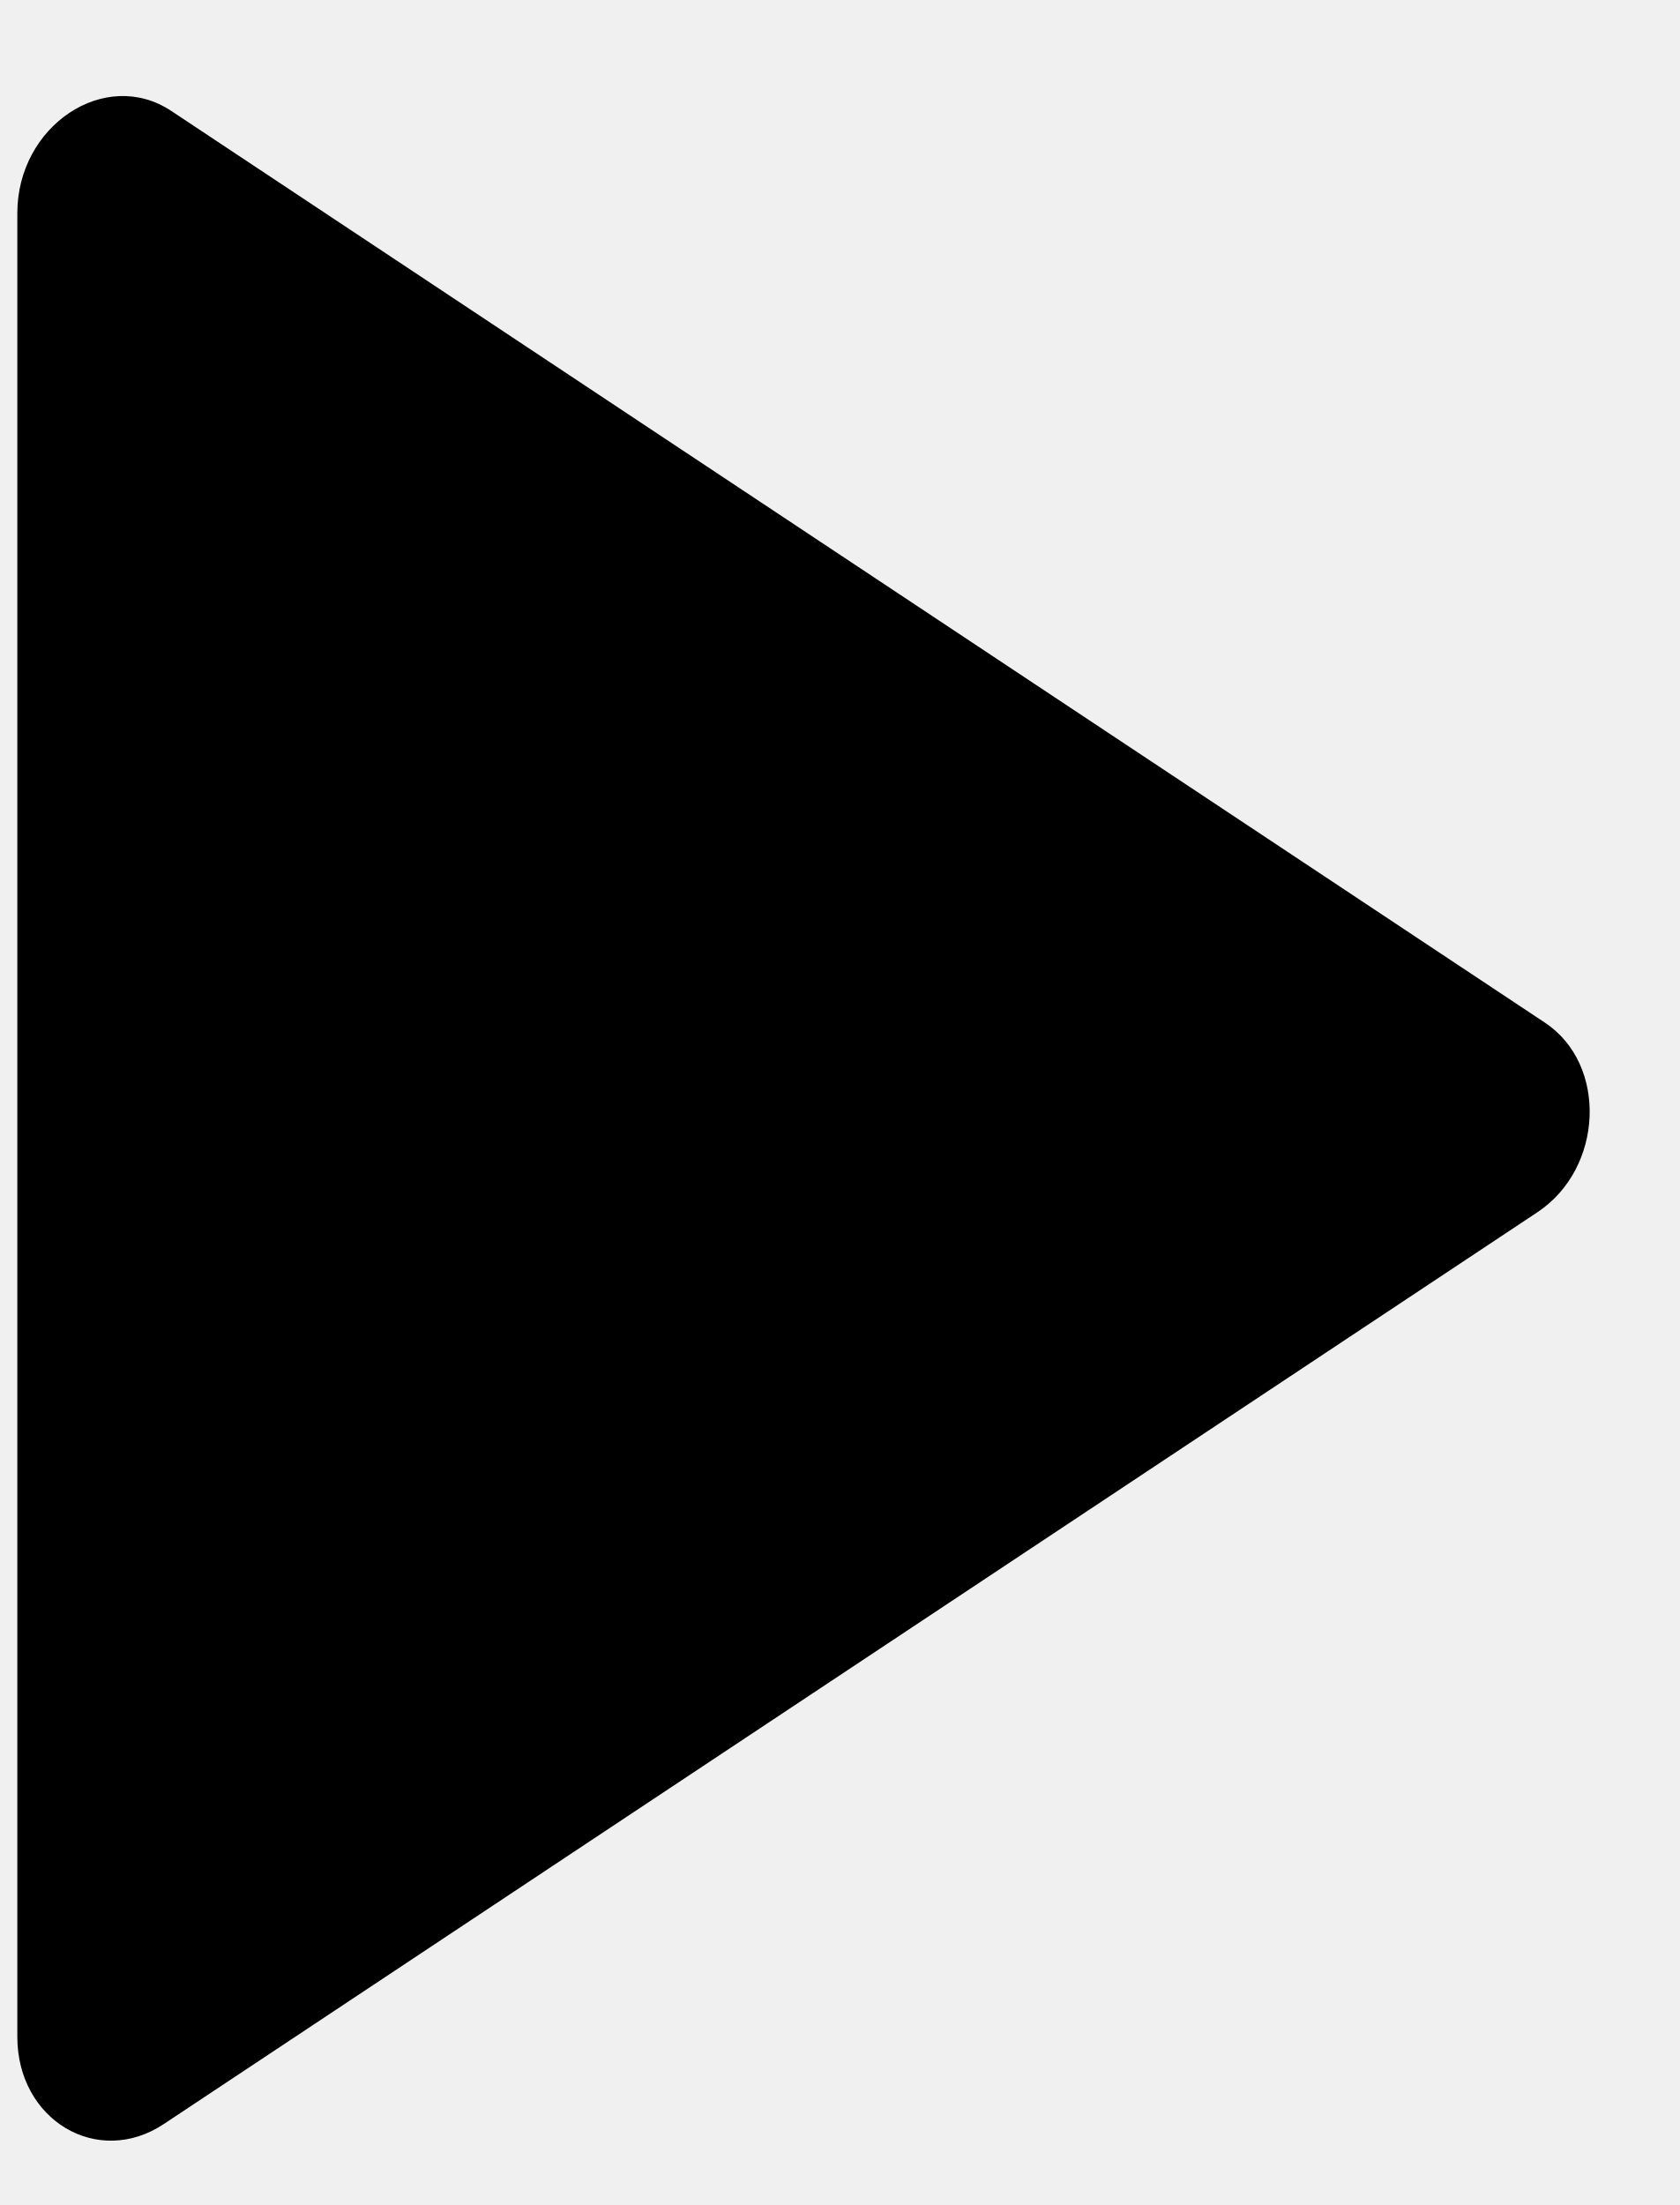
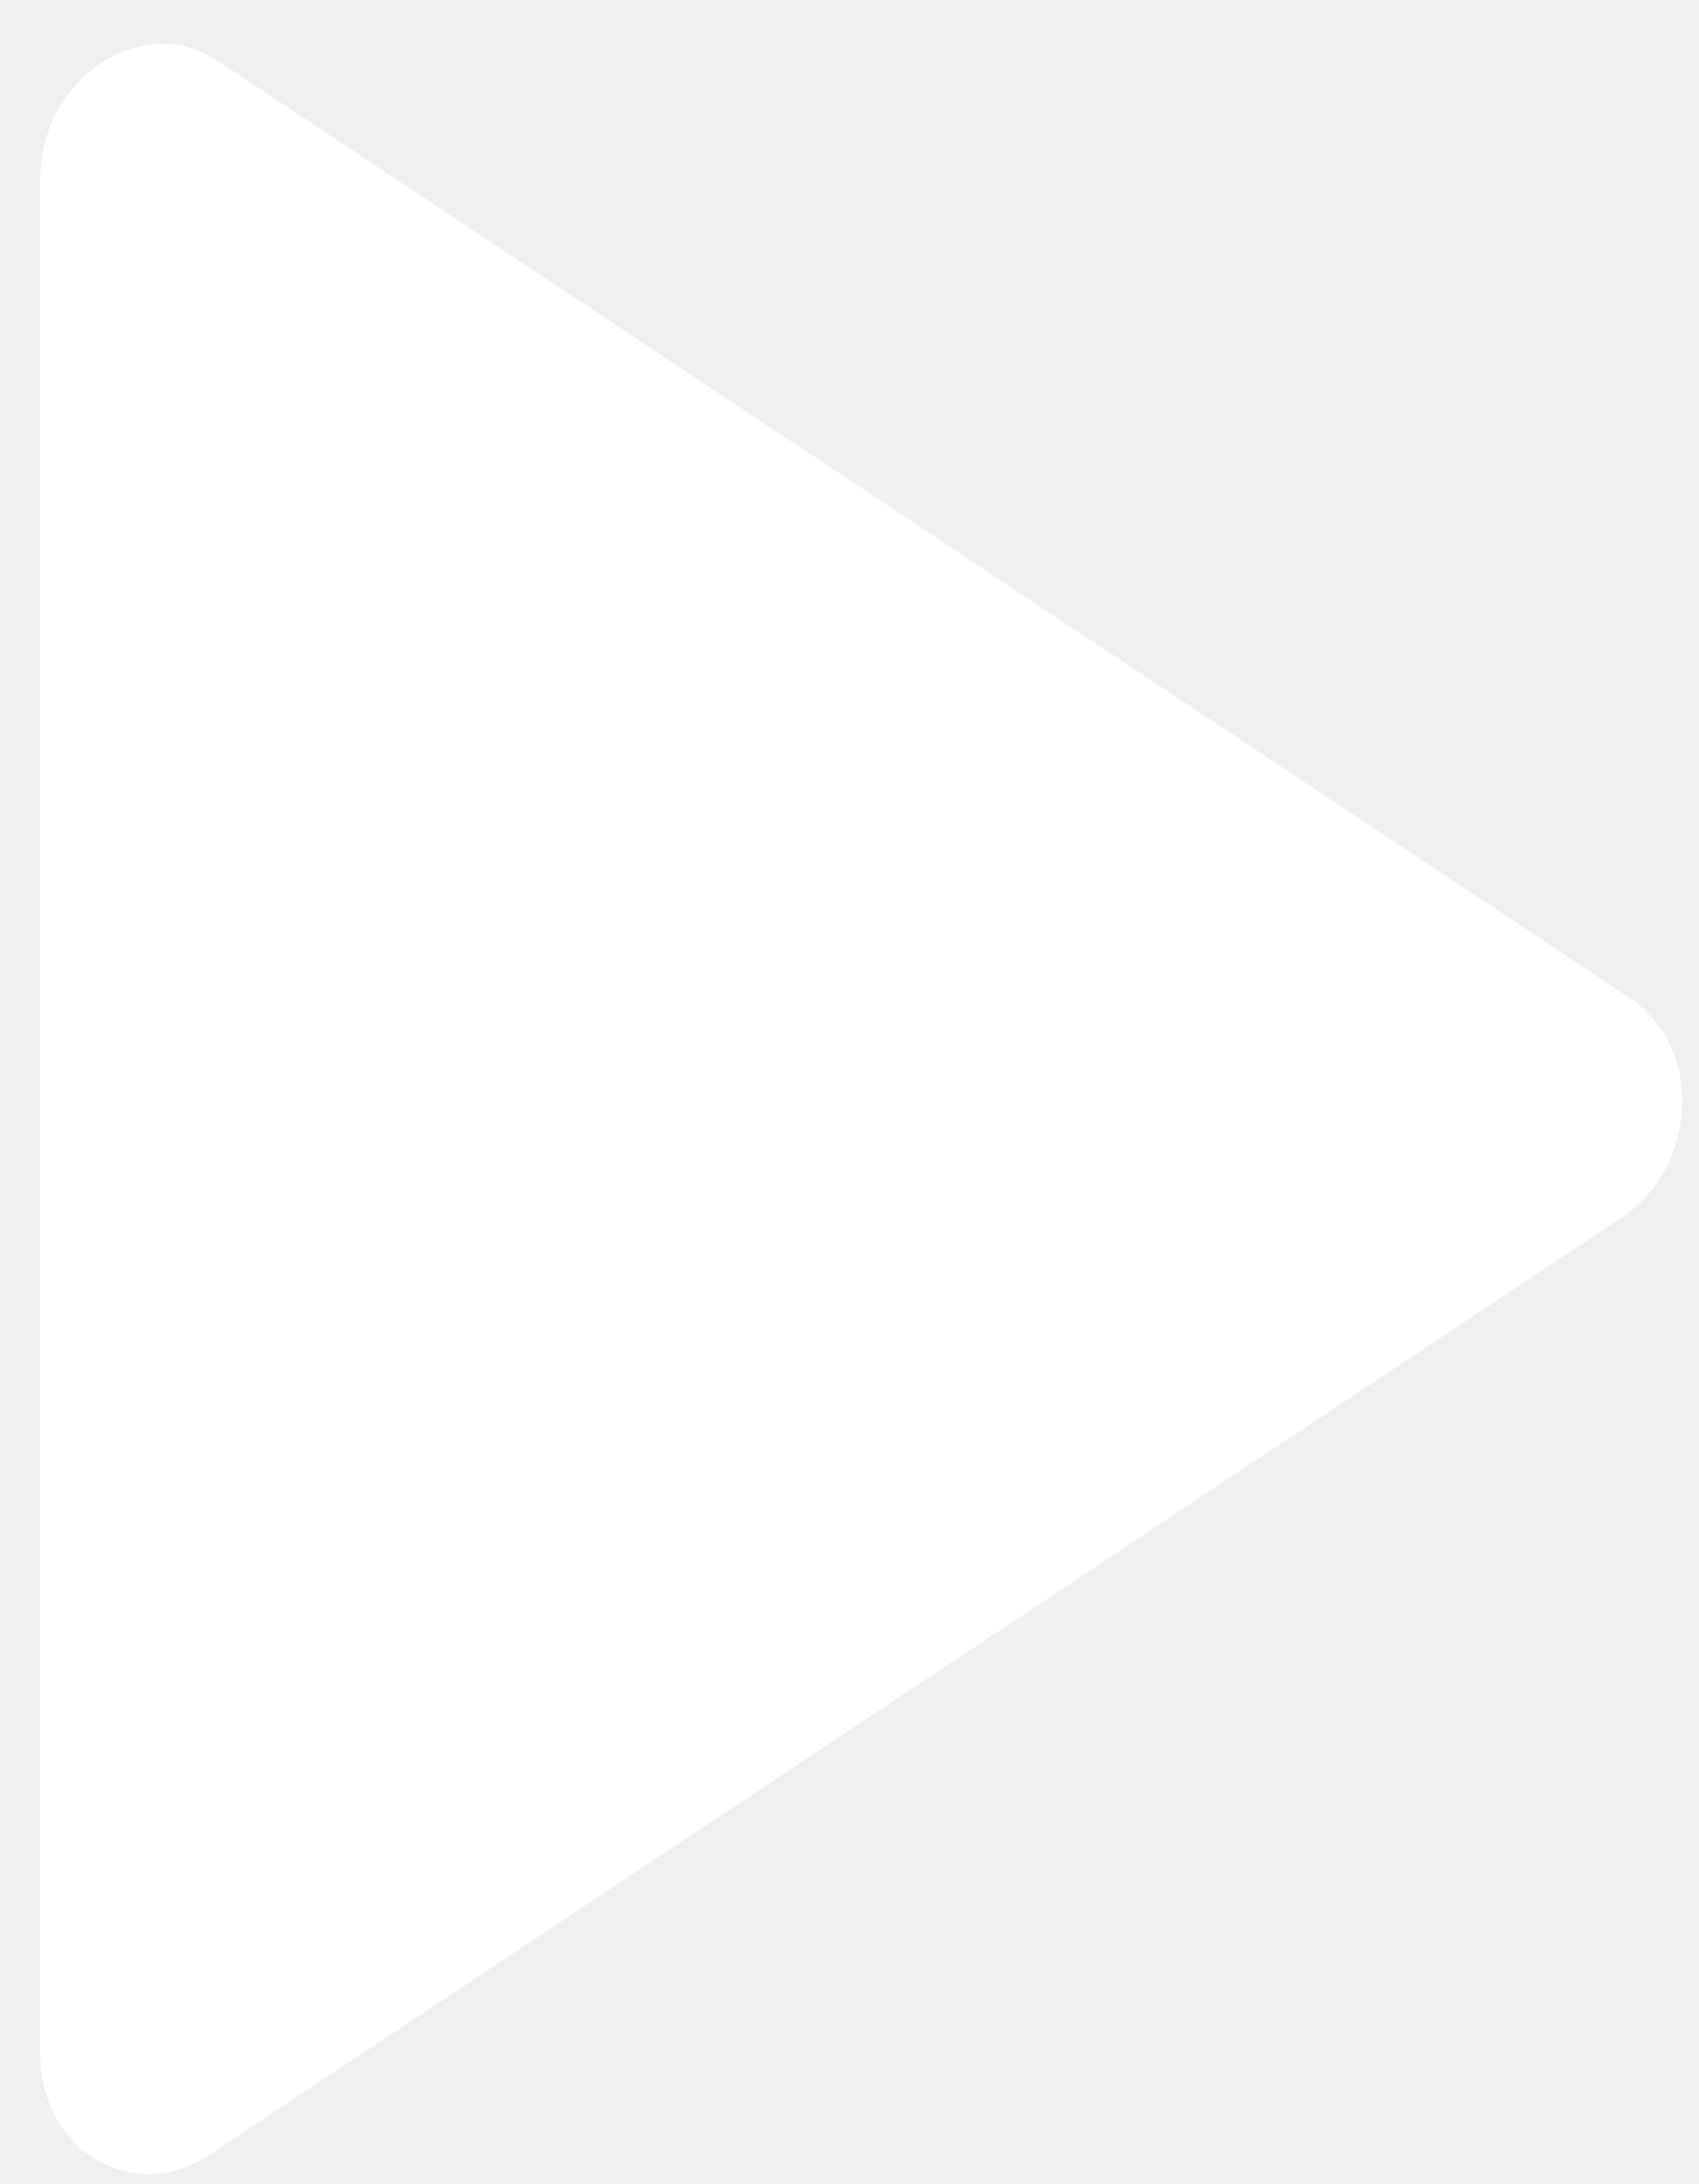
- <svg xmlns="http://www.w3.org/2000/svg" width="16" height="21" viewBox="0 0 16 21" fill="none">
-   <path d="M0.165 2.03C0.165 1.195 1.003 0.639 1.632 1.057L14.716 9.74C15.314 10.137 15.275 11.126 14.644 11.545L1.56 20.229C0.93 20.647 0.165 20.192 0.165 19.398L0.165 2.03Z" fill="black" />
+ <svg xmlns="http://www.w3.org/2000/svg" width="14" height="18" viewBox="0 0 14 18" fill="none">
+   <path d="M0.332 1.477C0.332 0.642 1.17 0.086 1.799 0.504L13.44 8.23C14.038 8.627 13.998 9.615 13.368 10.034L1.727 17.76C1.097 18.178 0.332 17.723 0.332 16.929L0.332 1.477Z" fill="white" />
</svg>
